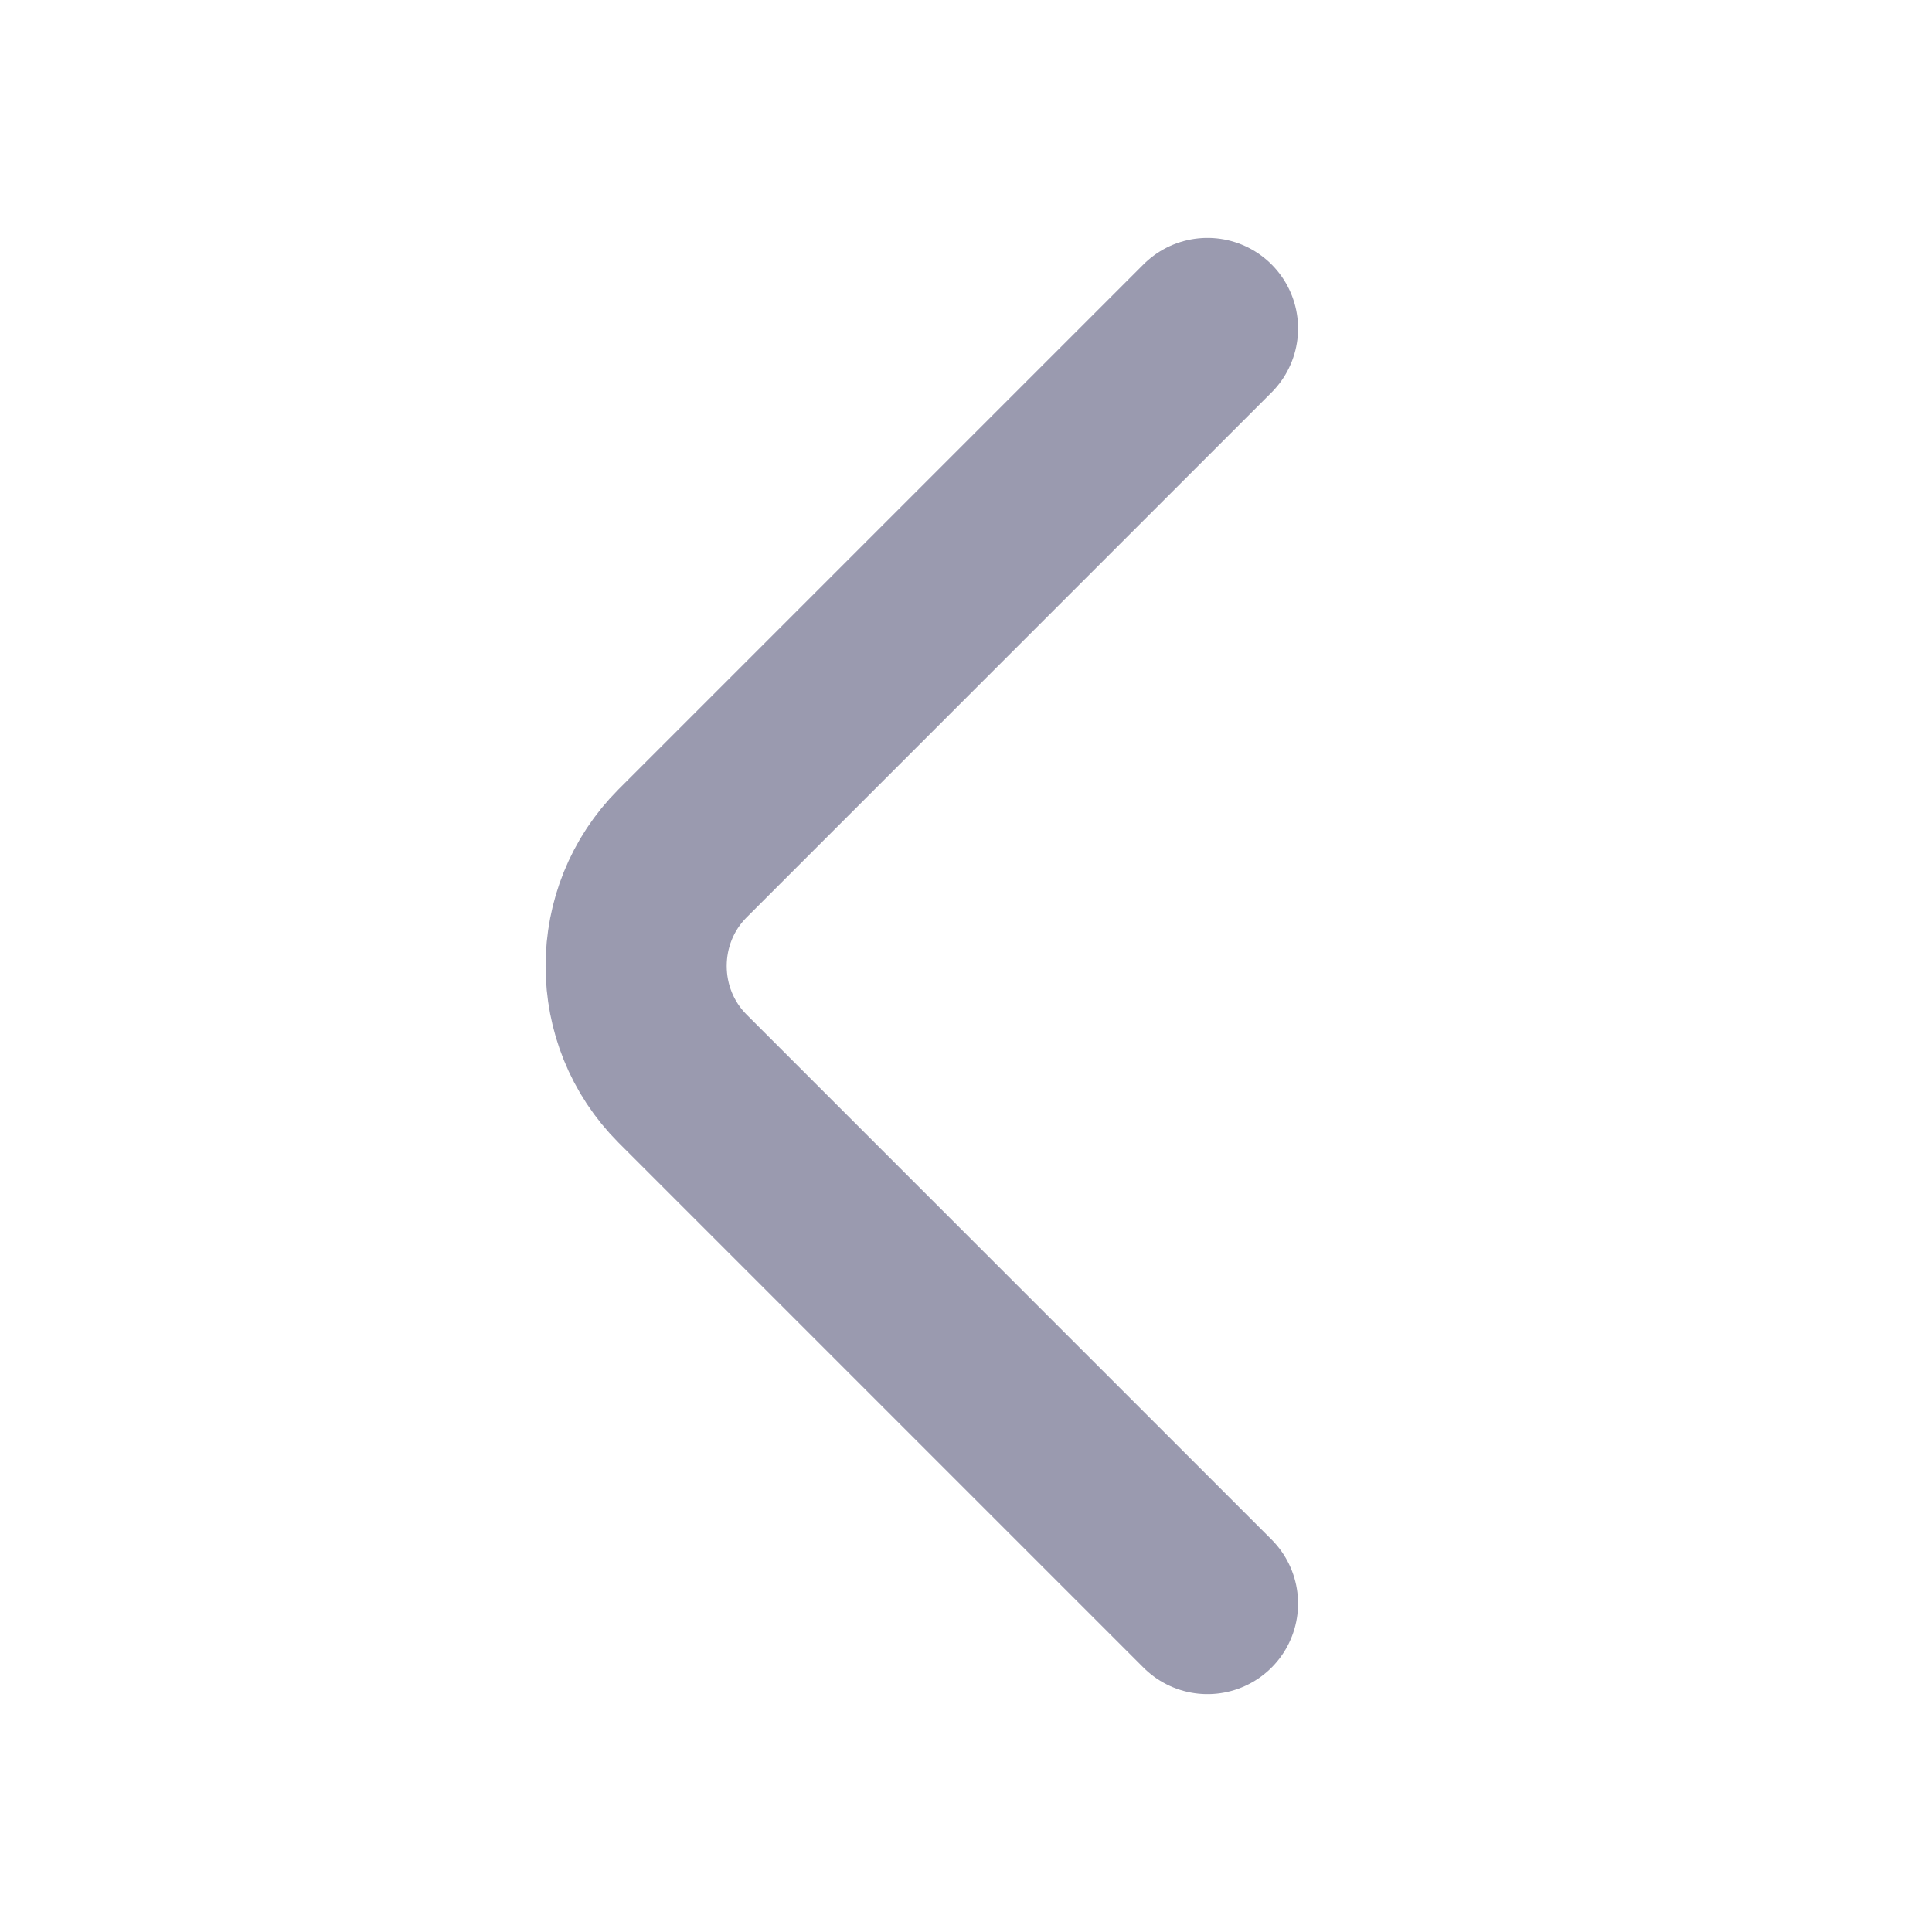
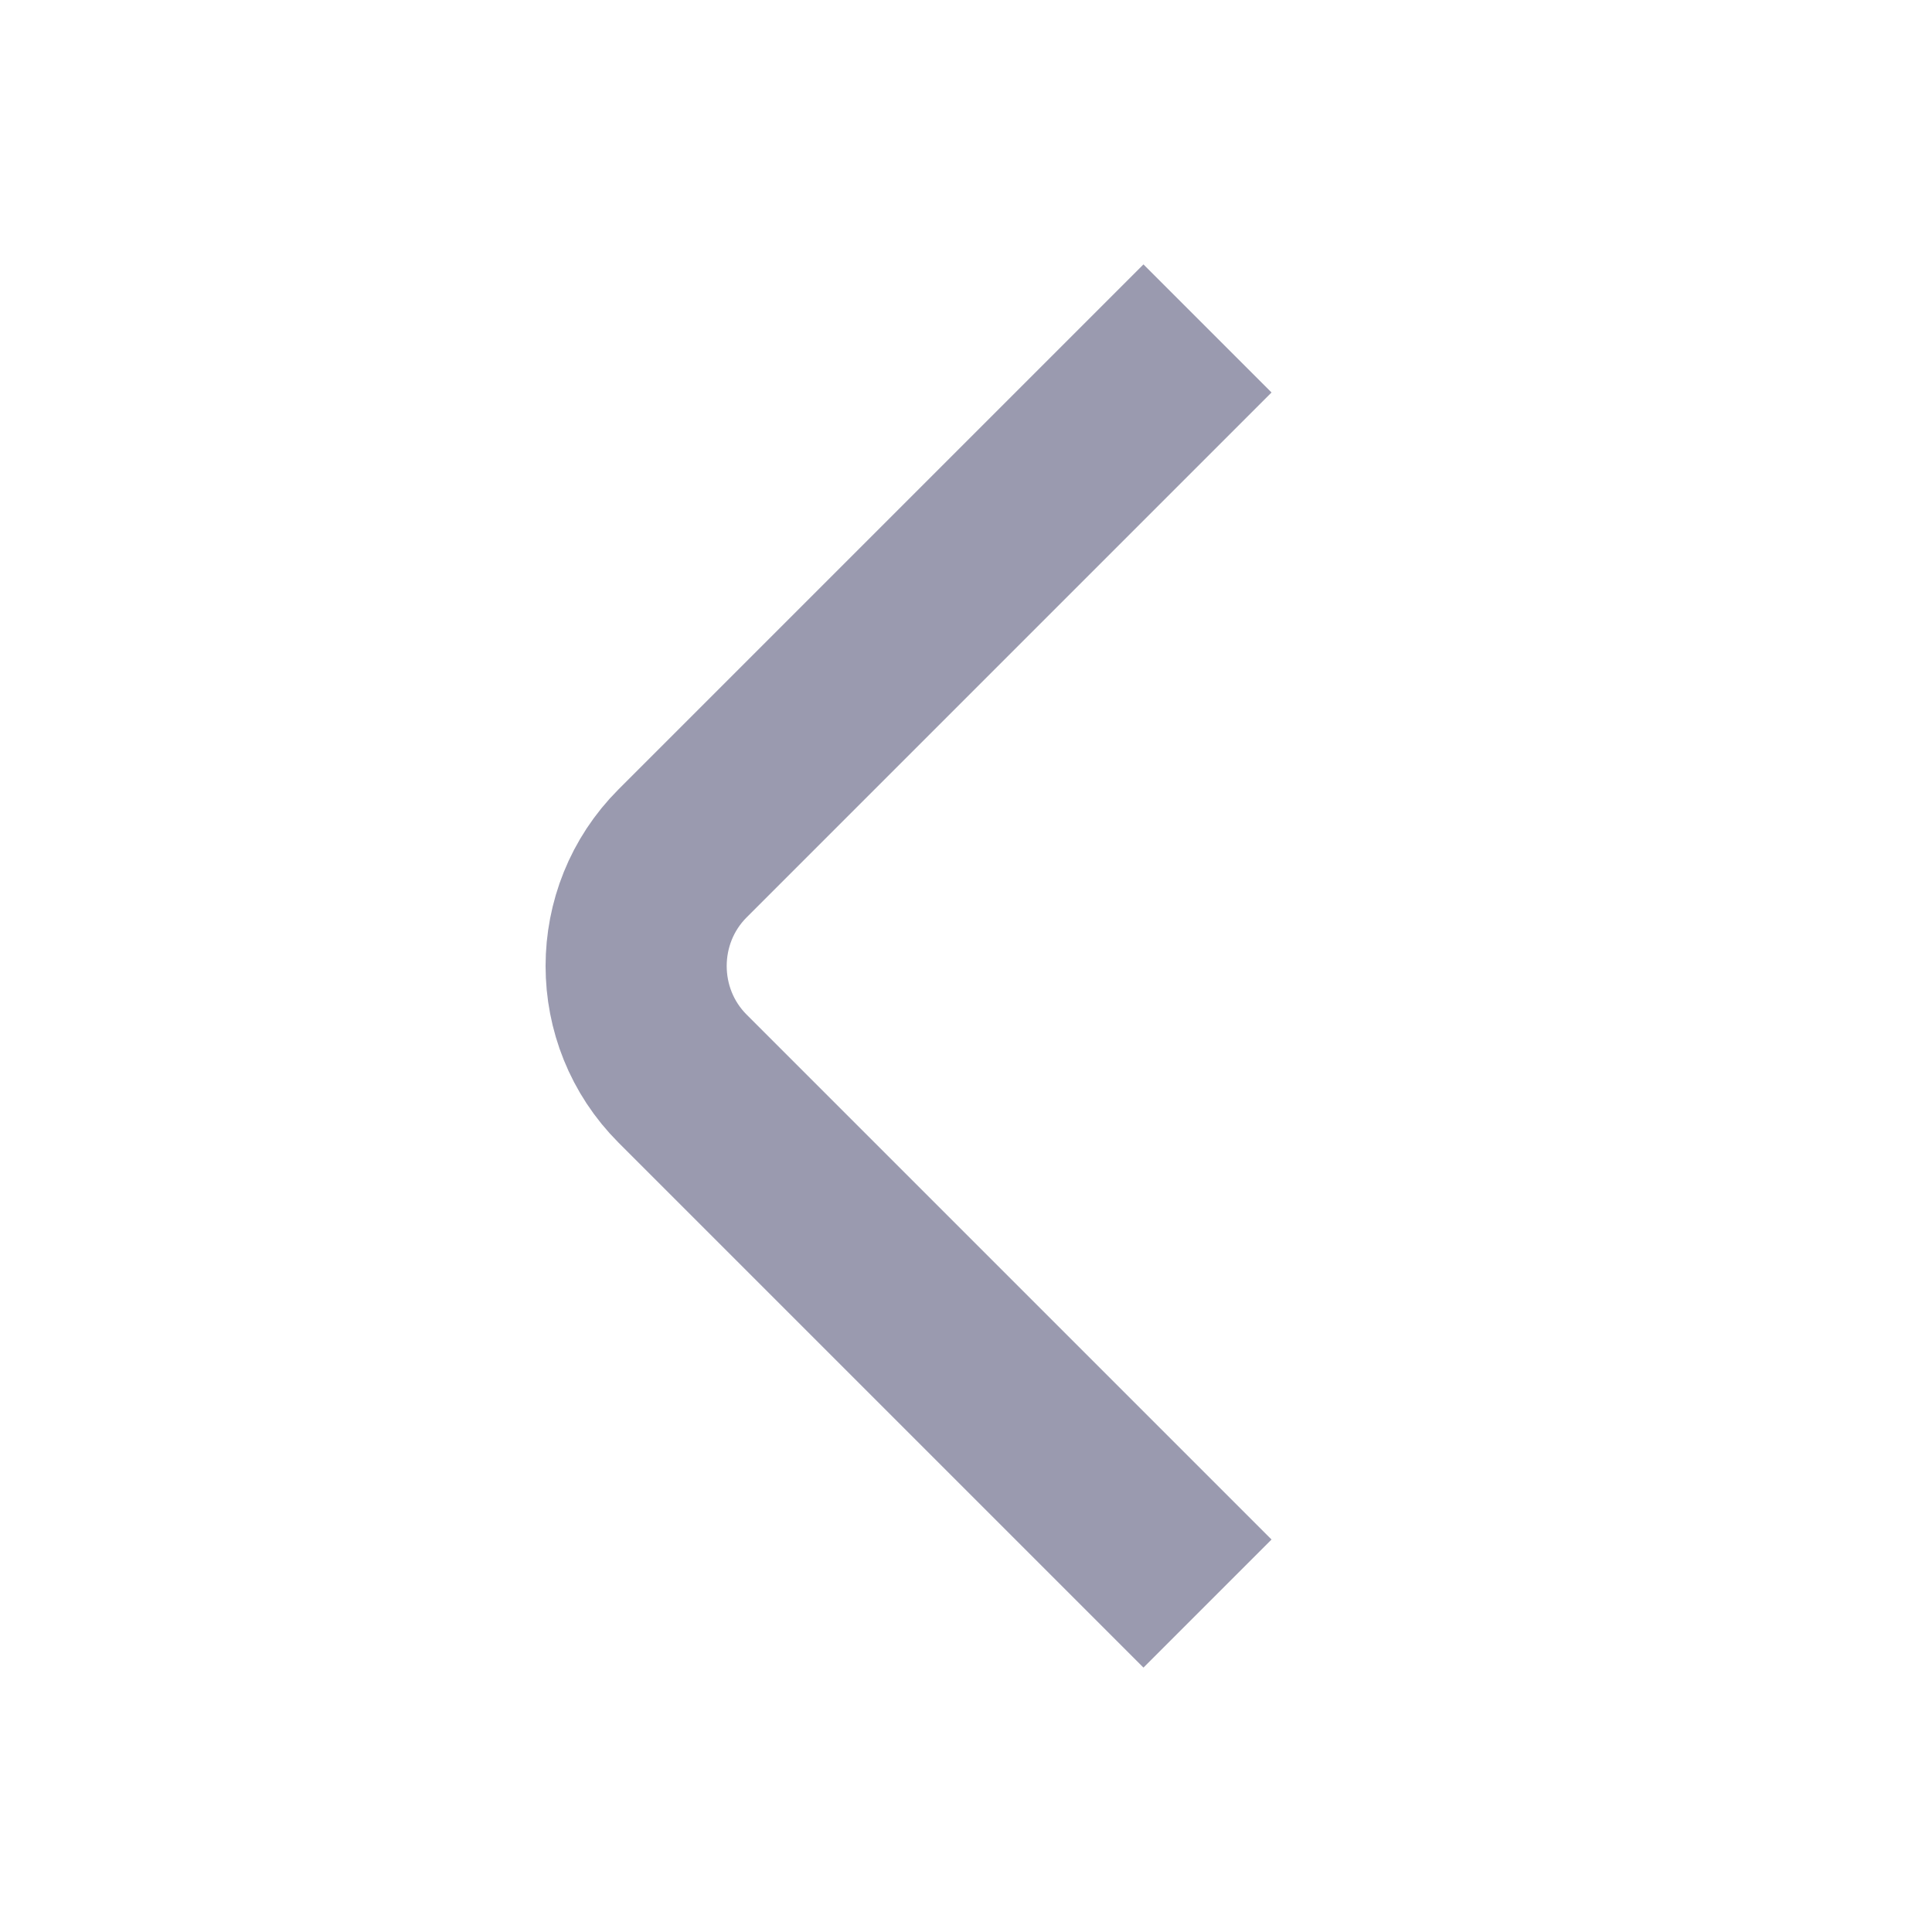
<svg xmlns="http://www.w3.org/2000/svg" width="16" height="16" viewBox="0 0 16 16" fill="none">
-   <path d="M10 13.28L5.653 8.933C5.14 8.42 5.14 7.58 5.653 7.067L10 2.72" stroke="#9A9AAF" stroke-width="1.5" stroke-miterlimit="10" stroke-linecap="round" stroke-linejoin="round" />
+   <path d="M10 13.28L5.653 8.933C5.14 8.42 5.14 7.58 5.653 7.067L10 2.72" stroke="#9A9AAF" stroke-width="1.5" stroke-miterlimit="10" strokeLinecap="round" strokeLinejoin="round" />
</svg>
